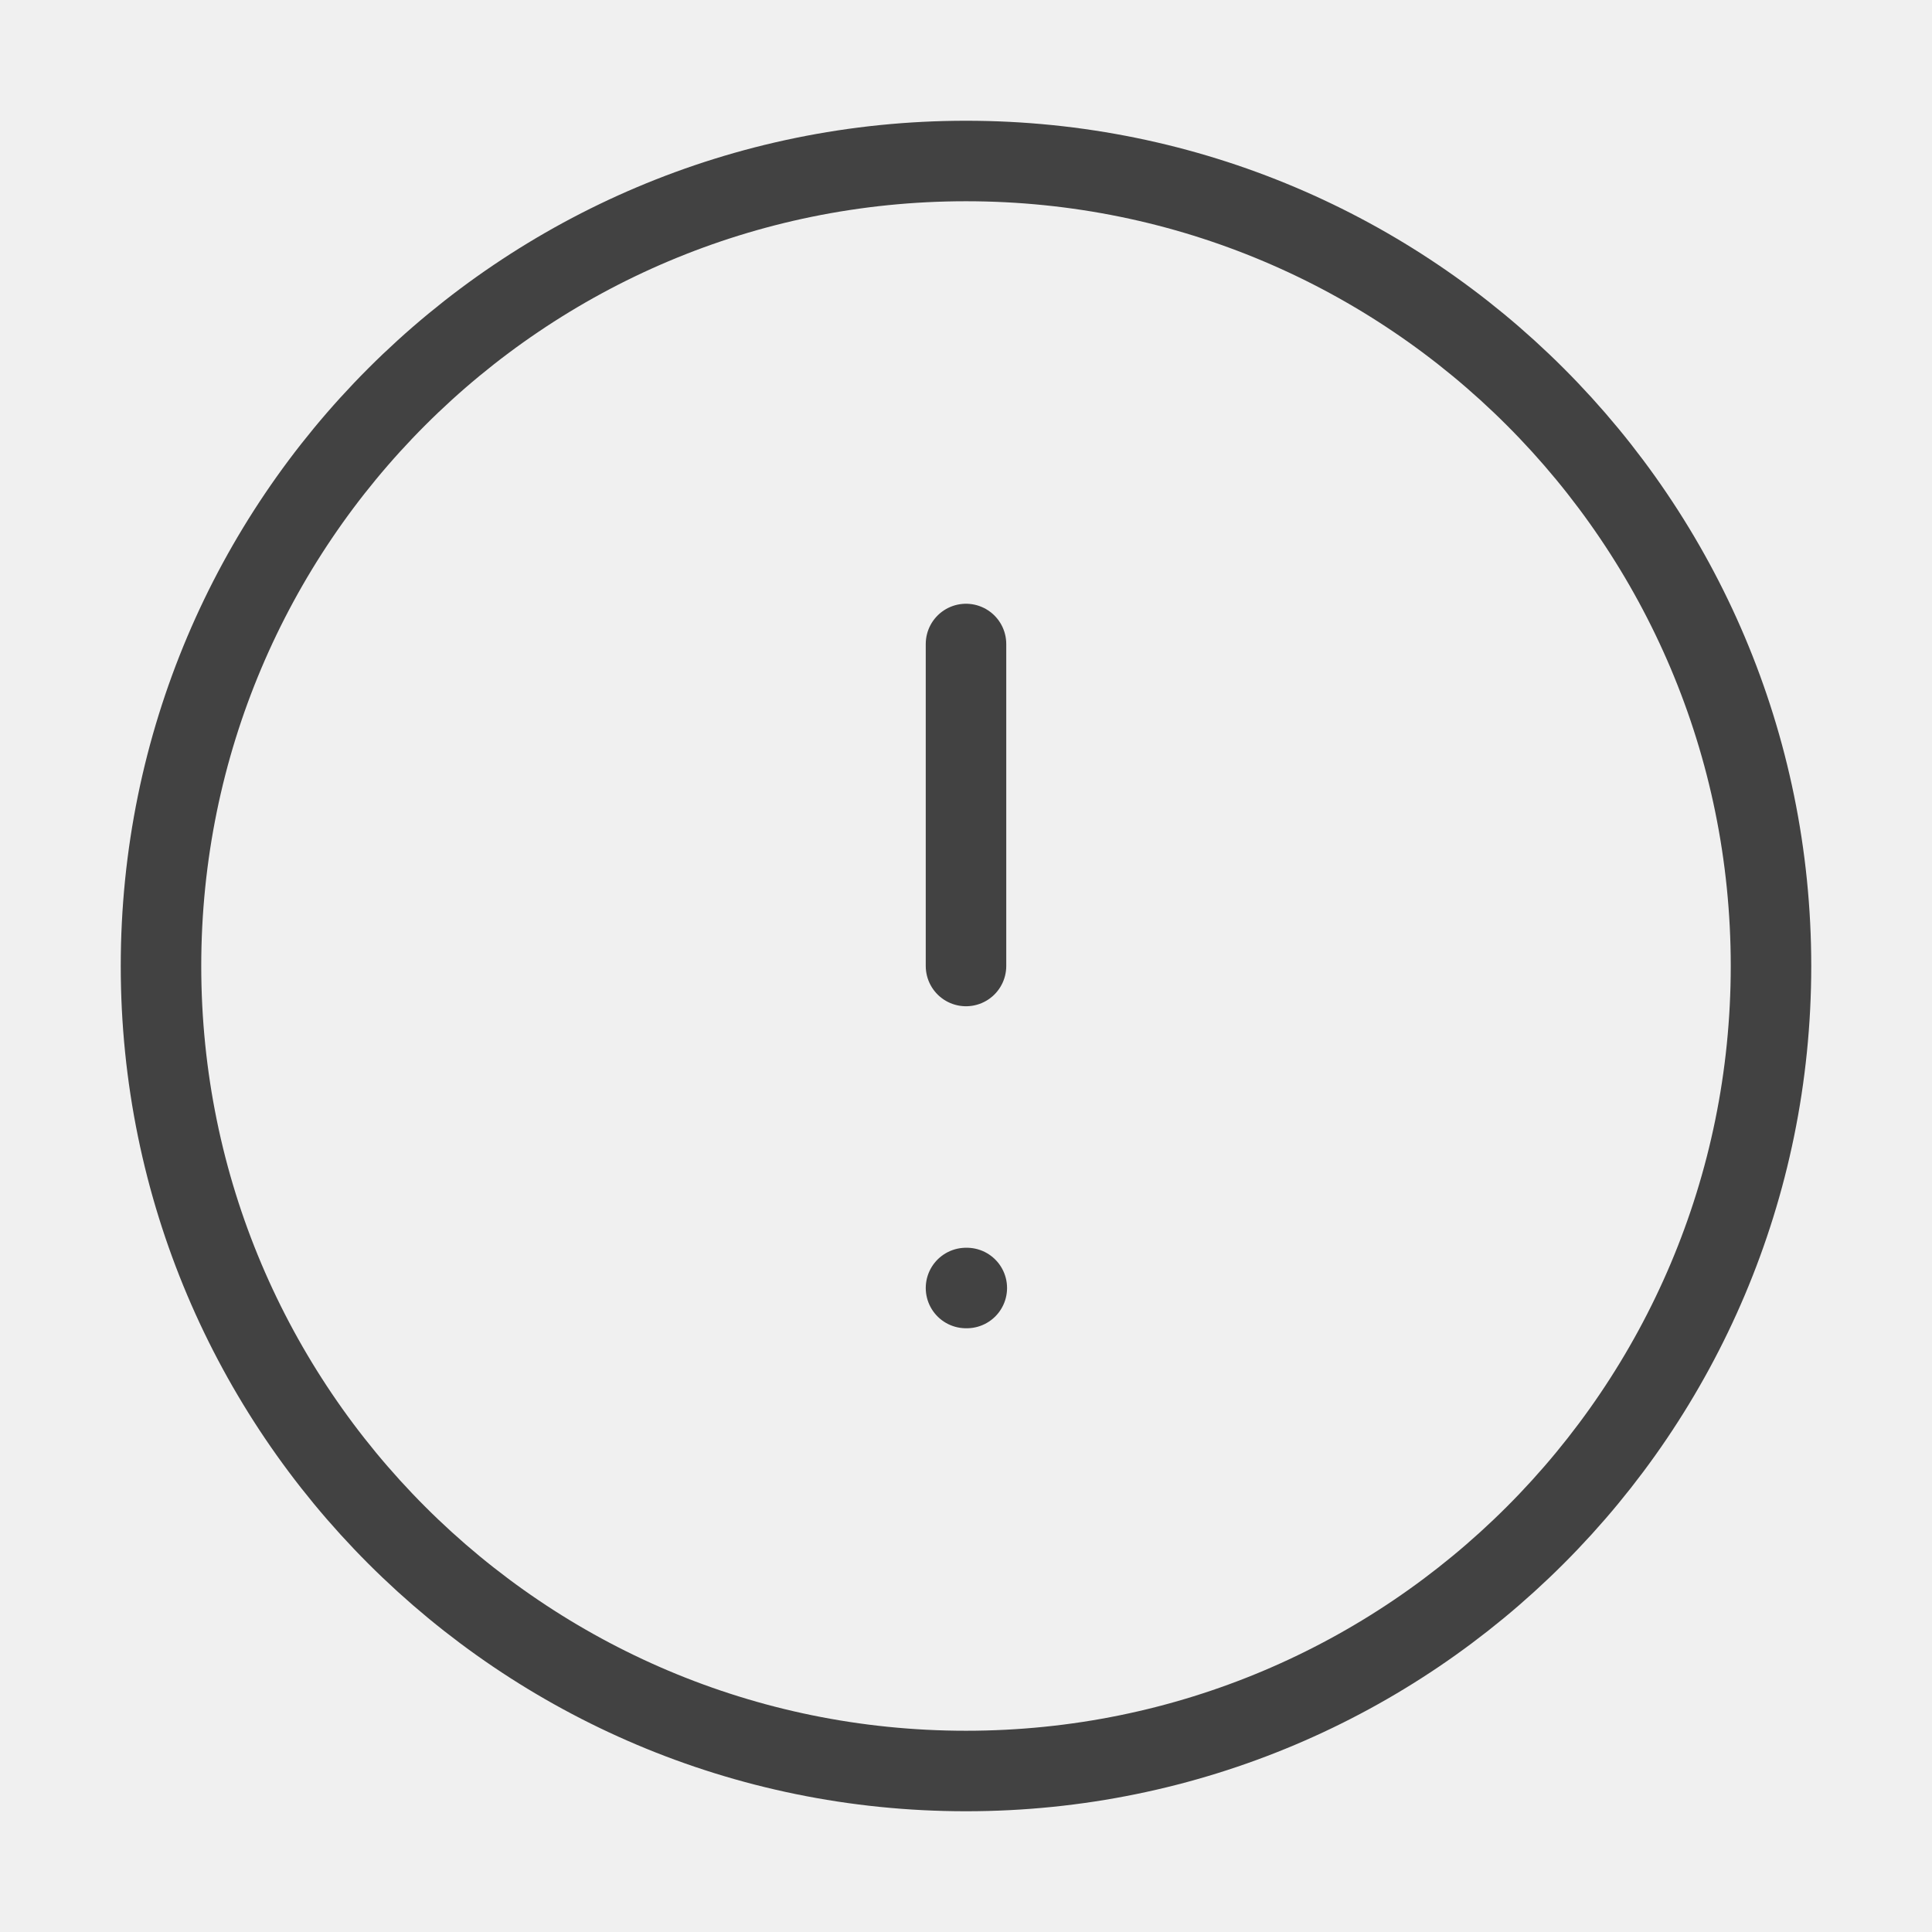
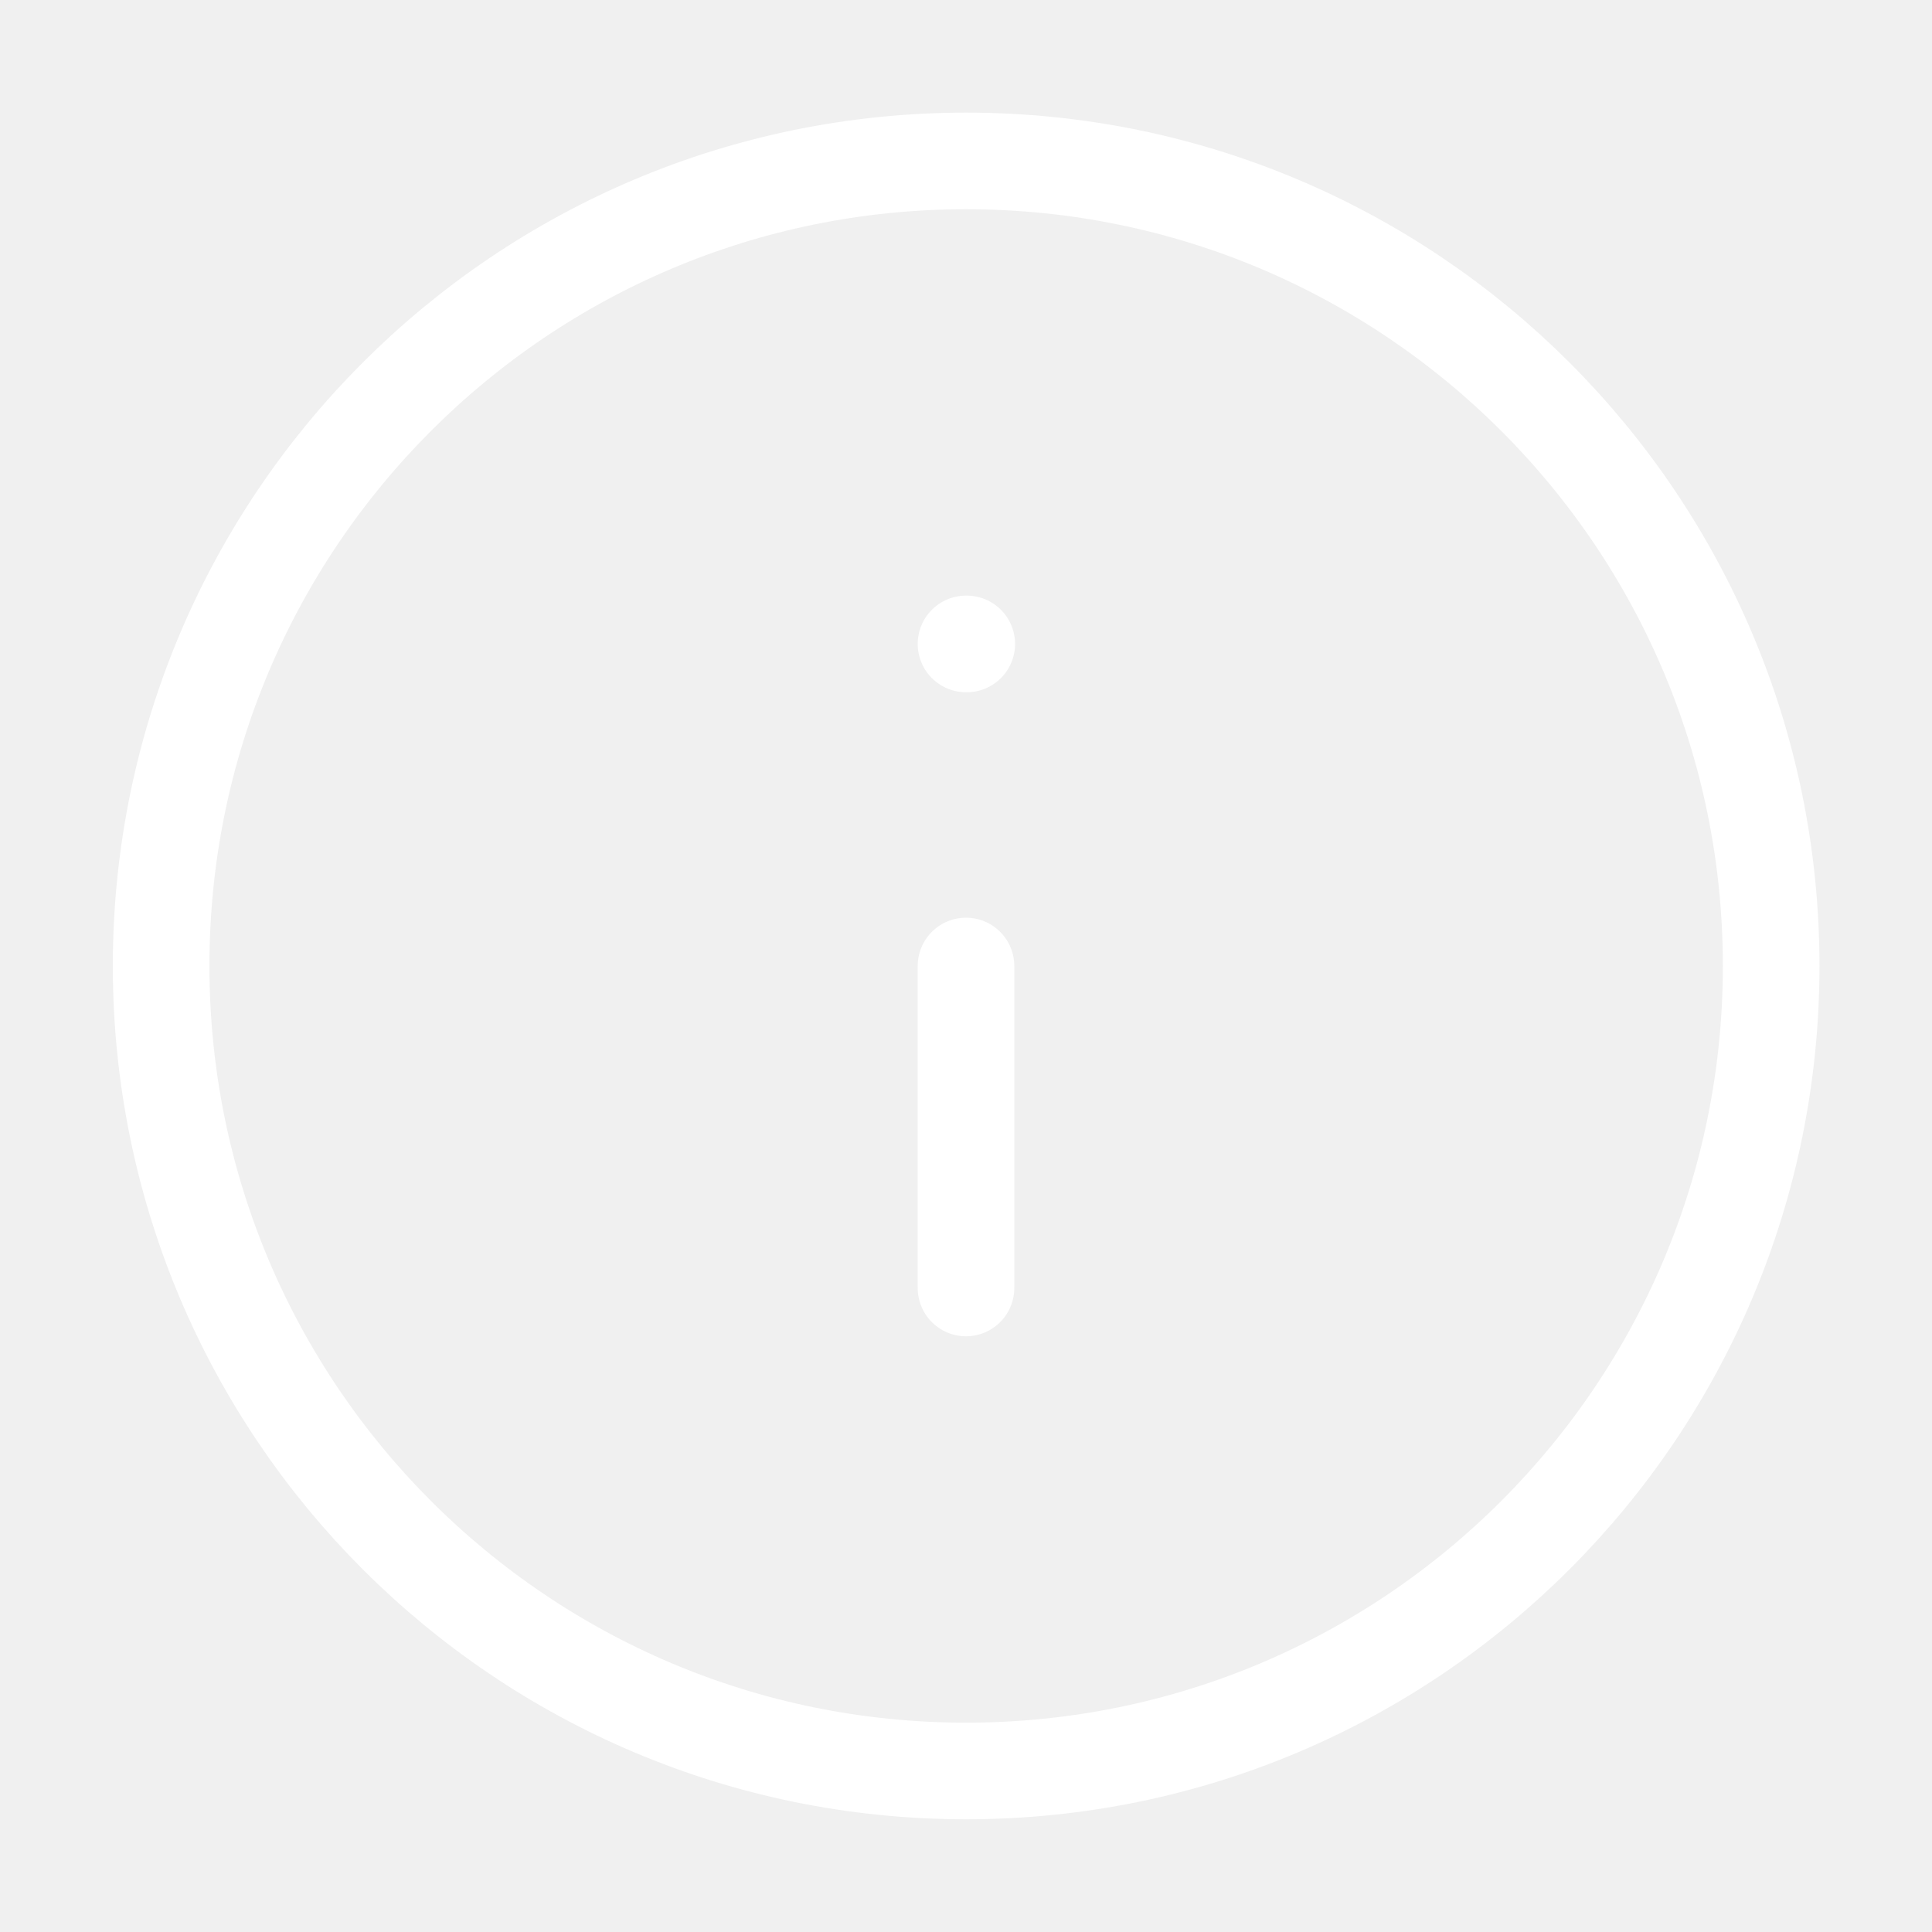
- <svg xmlns="http://www.w3.org/2000/svg" width="24" height="24" viewBox="0 0 24 24" fill="none">
-   <path d="M12 22C17.523 22 22 17.523 22 12C22 6.477 17.523 2 12 2C6.477 2 2 6.477 2 12C2 17.523 6.477 22 12 22Z" stroke="#424242" stroke-width="current" stroke-linecap="round" stroke-linejoin="round" />
-   <path d="M12 8V12" stroke="#424242" stroke-width="current" stroke-linecap="round" stroke-linejoin="round" />
-   <path d="M12 16H12.01" stroke="#424242" stroke-width="current" stroke-linecap="round" stroke-linejoin="round" />
+ <svg xmlns="http://www.w3.org/2000/svg" width="20" height="20" viewBox="0 0 20 20" fill="none">
+   <g clip-path="url(#clip0_1115_5212)">
+     <path d="M10.001 18.333C14.604 18.333 18.335 14.602 18.335 9.999C18.335 5.397 14.604 1.666 10.001 1.666C5.399 1.666 1.668 5.397 1.668 9.999C1.668 14.602 5.399 18.333 10.001 18.333Z" stroke="white" stroke-width="current" stroke-linecap="round" stroke-linejoin="round" />
+     <path d="M10 13.333V10" stroke="white" stroke-width="current" stroke-linecap="round" stroke-linejoin="round" />
+     <path d="M10 6.666H10.008" stroke="white" stroke-width="current" stroke-linecap="round" stroke-linejoin="round" />
+   </g>
+   <defs>
+     <clipPath id="clip0_1115_5212">
+       <rect width="20" height="20" fill="white" />
+     </clipPath>
+   </defs>
</svg>
